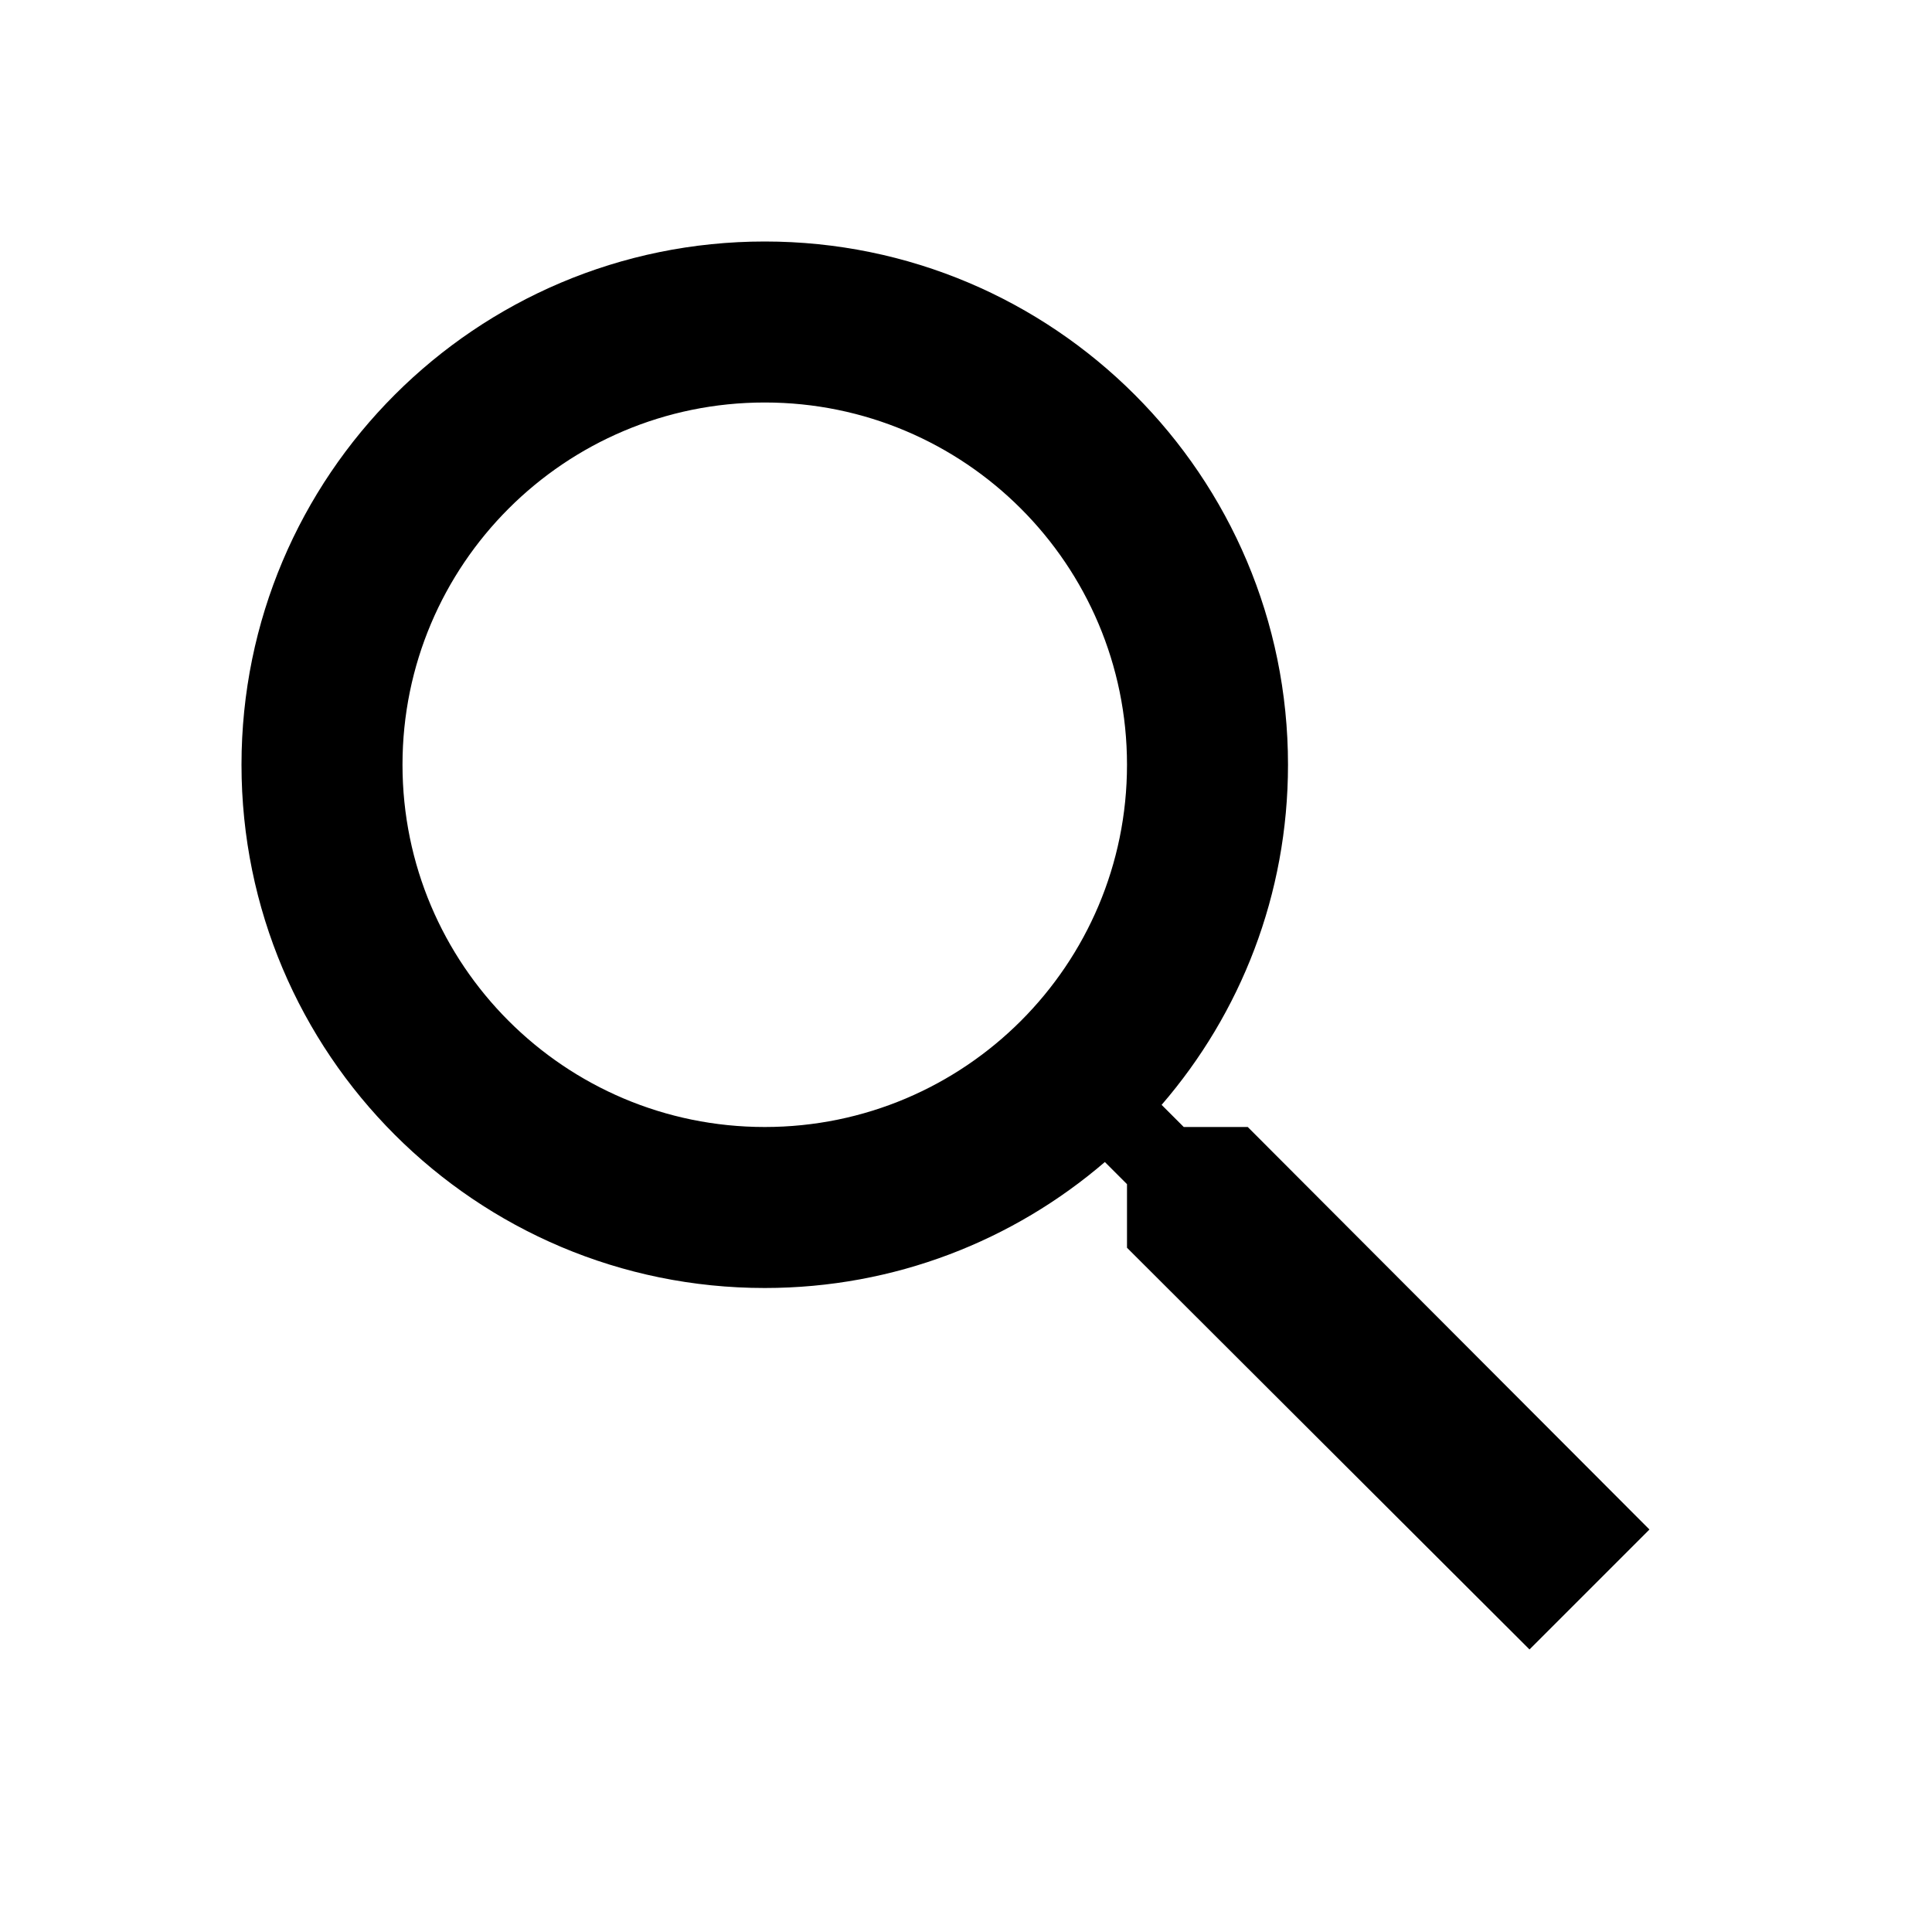
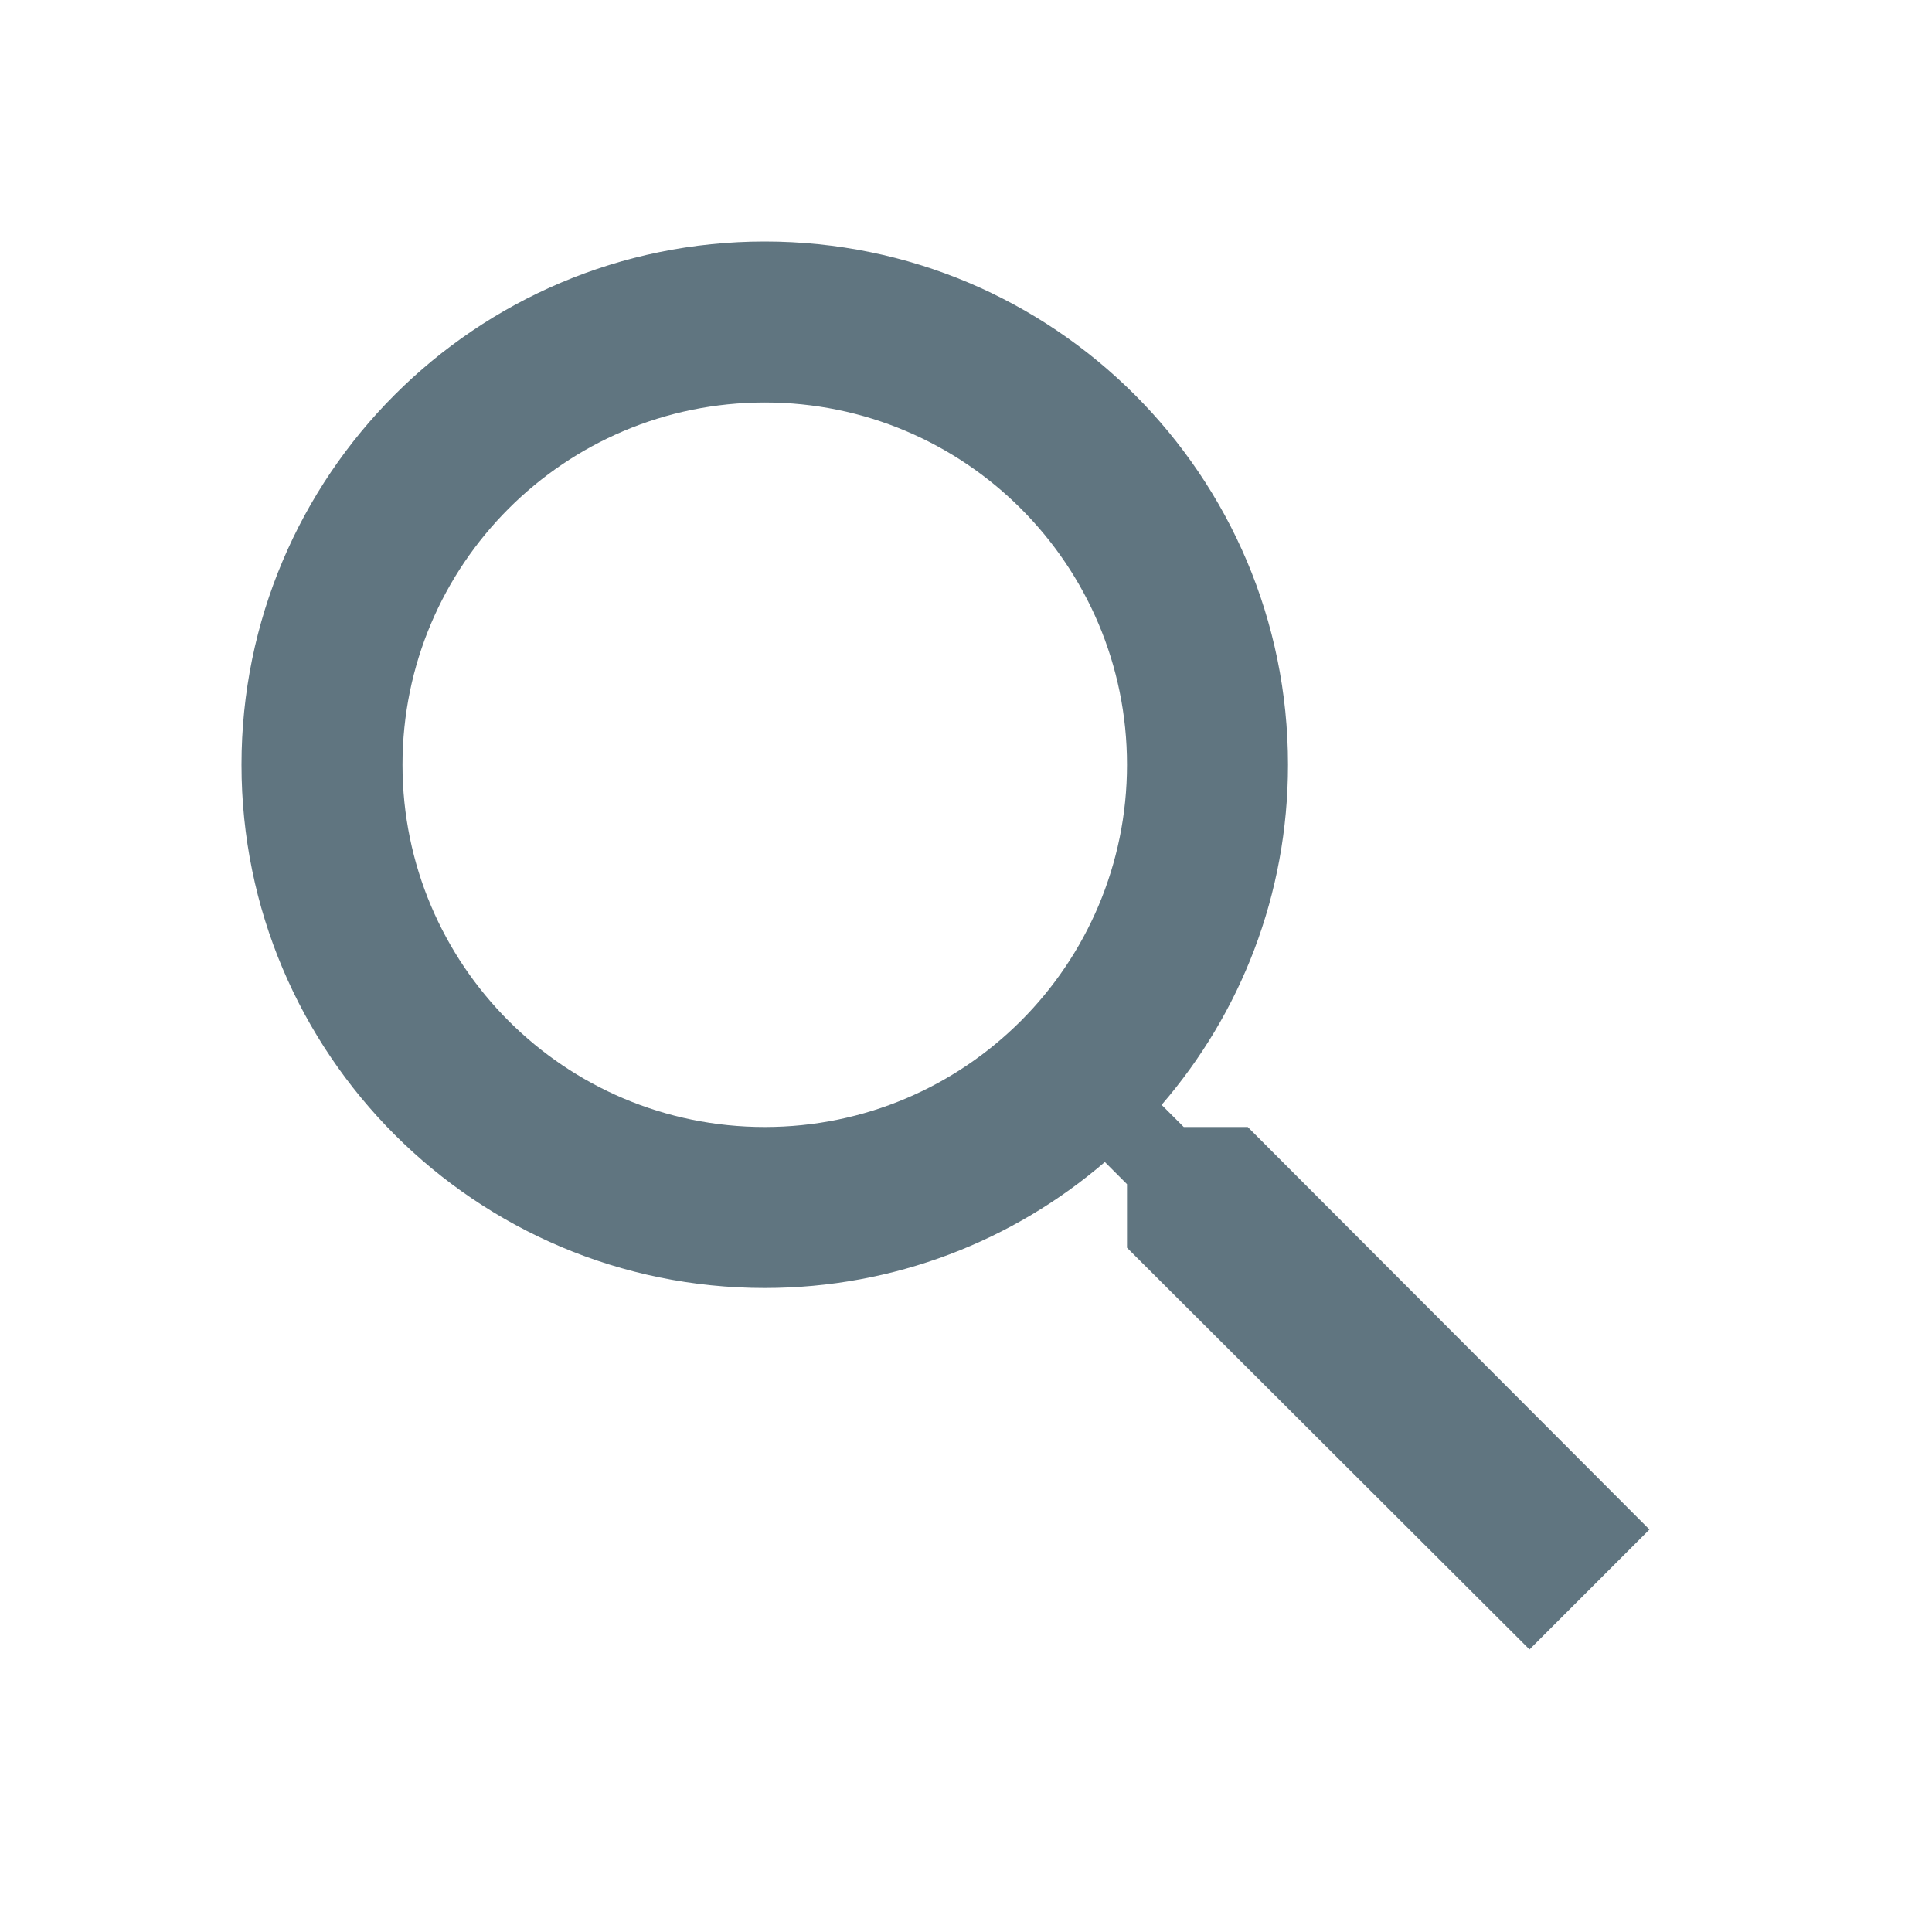
<svg xmlns="http://www.w3.org/2000/svg" width="48" height="48" viewBox="0 0 48 48">
-   <path d="M31 28h-1.59l-.55-.55C30.82 25.18 32 22.23 32 19c0-7.18-5.82-13-13-13S6 11.82 6 19s5.82 13 13 13c3.23 0 6.18-1.18 8.45-3.13l.55.55V31l10 9.98L40.98 38 31 28zm-12 0c-4.97 0-9-4.03-9-9s4.03-9 9-9 9 4.03 9 9-4.03 9-9 9z" />
+   <path d="M31 28h-1.59l-.55-.55C30.82 25.18 32 22.23 32 19c0-7.18-5.82-13-13-13S6 11.82 6 19s5.82 13 13 13c3.23 0 6.18-1.18 8.45-3.13l.55.55V31l10 9.98L40.98 38 31 28zm-12 0c-4.97 0-9-4.03-9-9s4.03-9 9-9 9 4.03 9 9-4.03 9-9 9z" style="fill:#607580" />
</svg>
